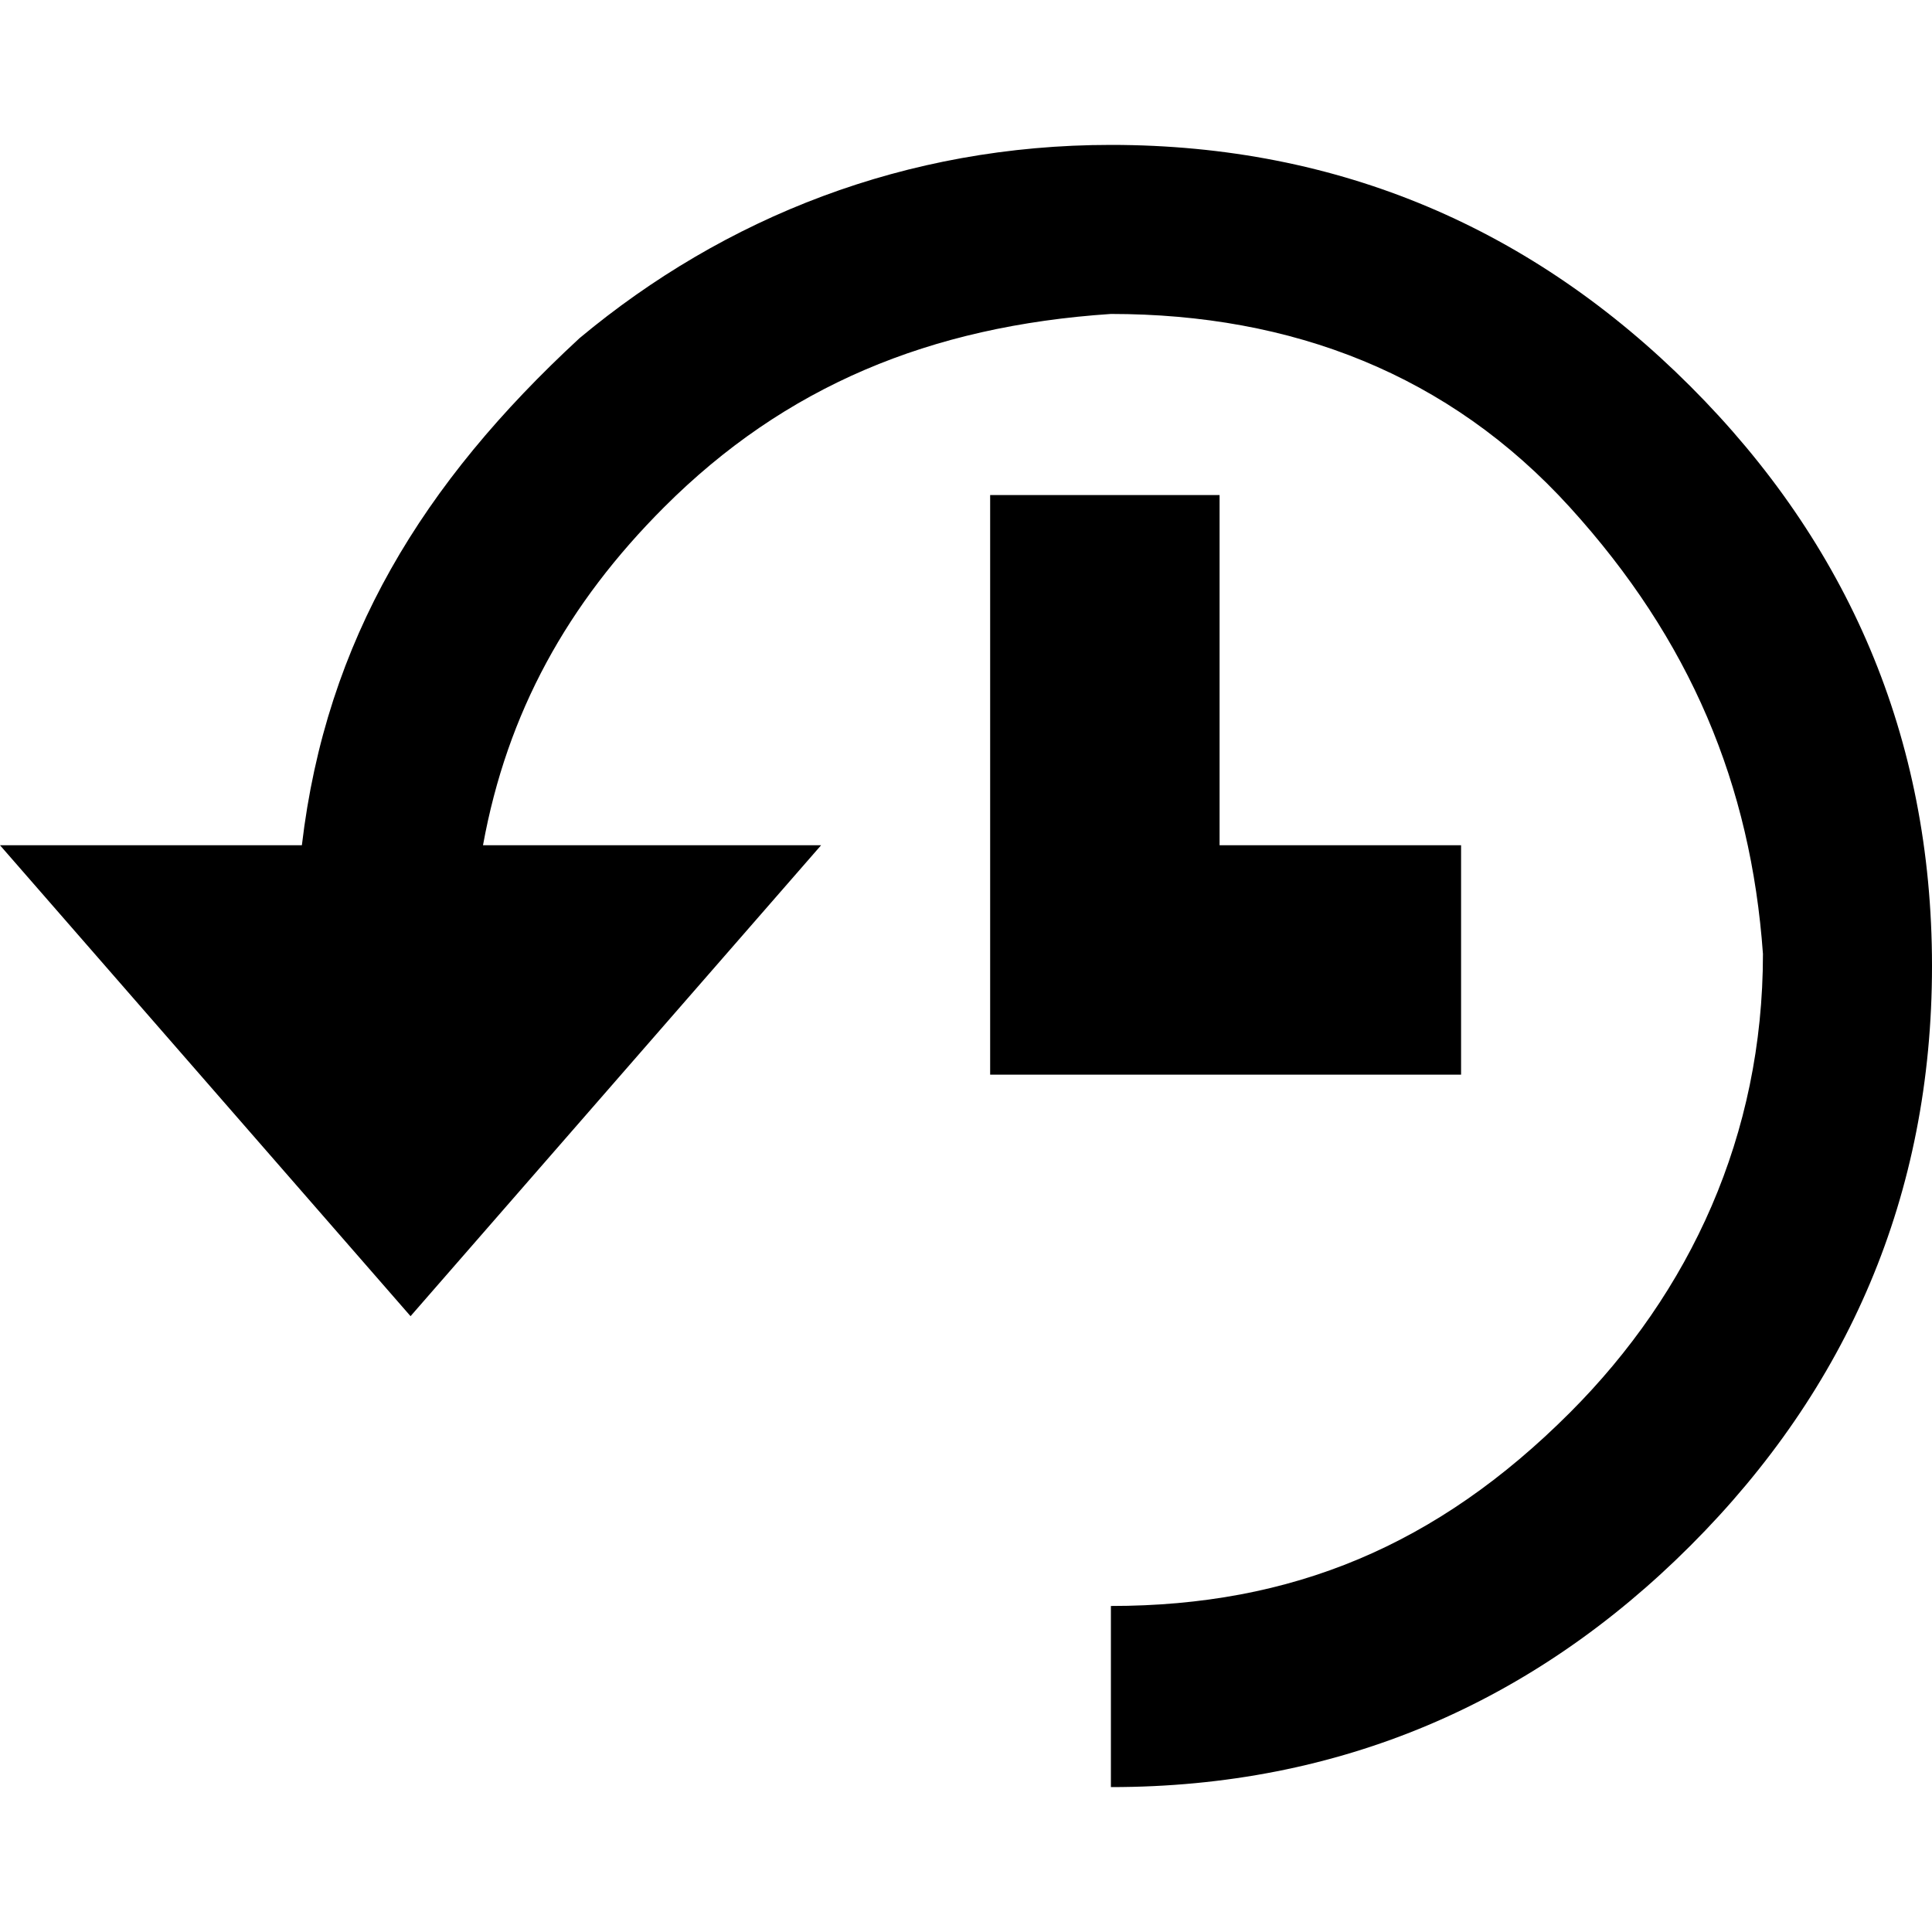
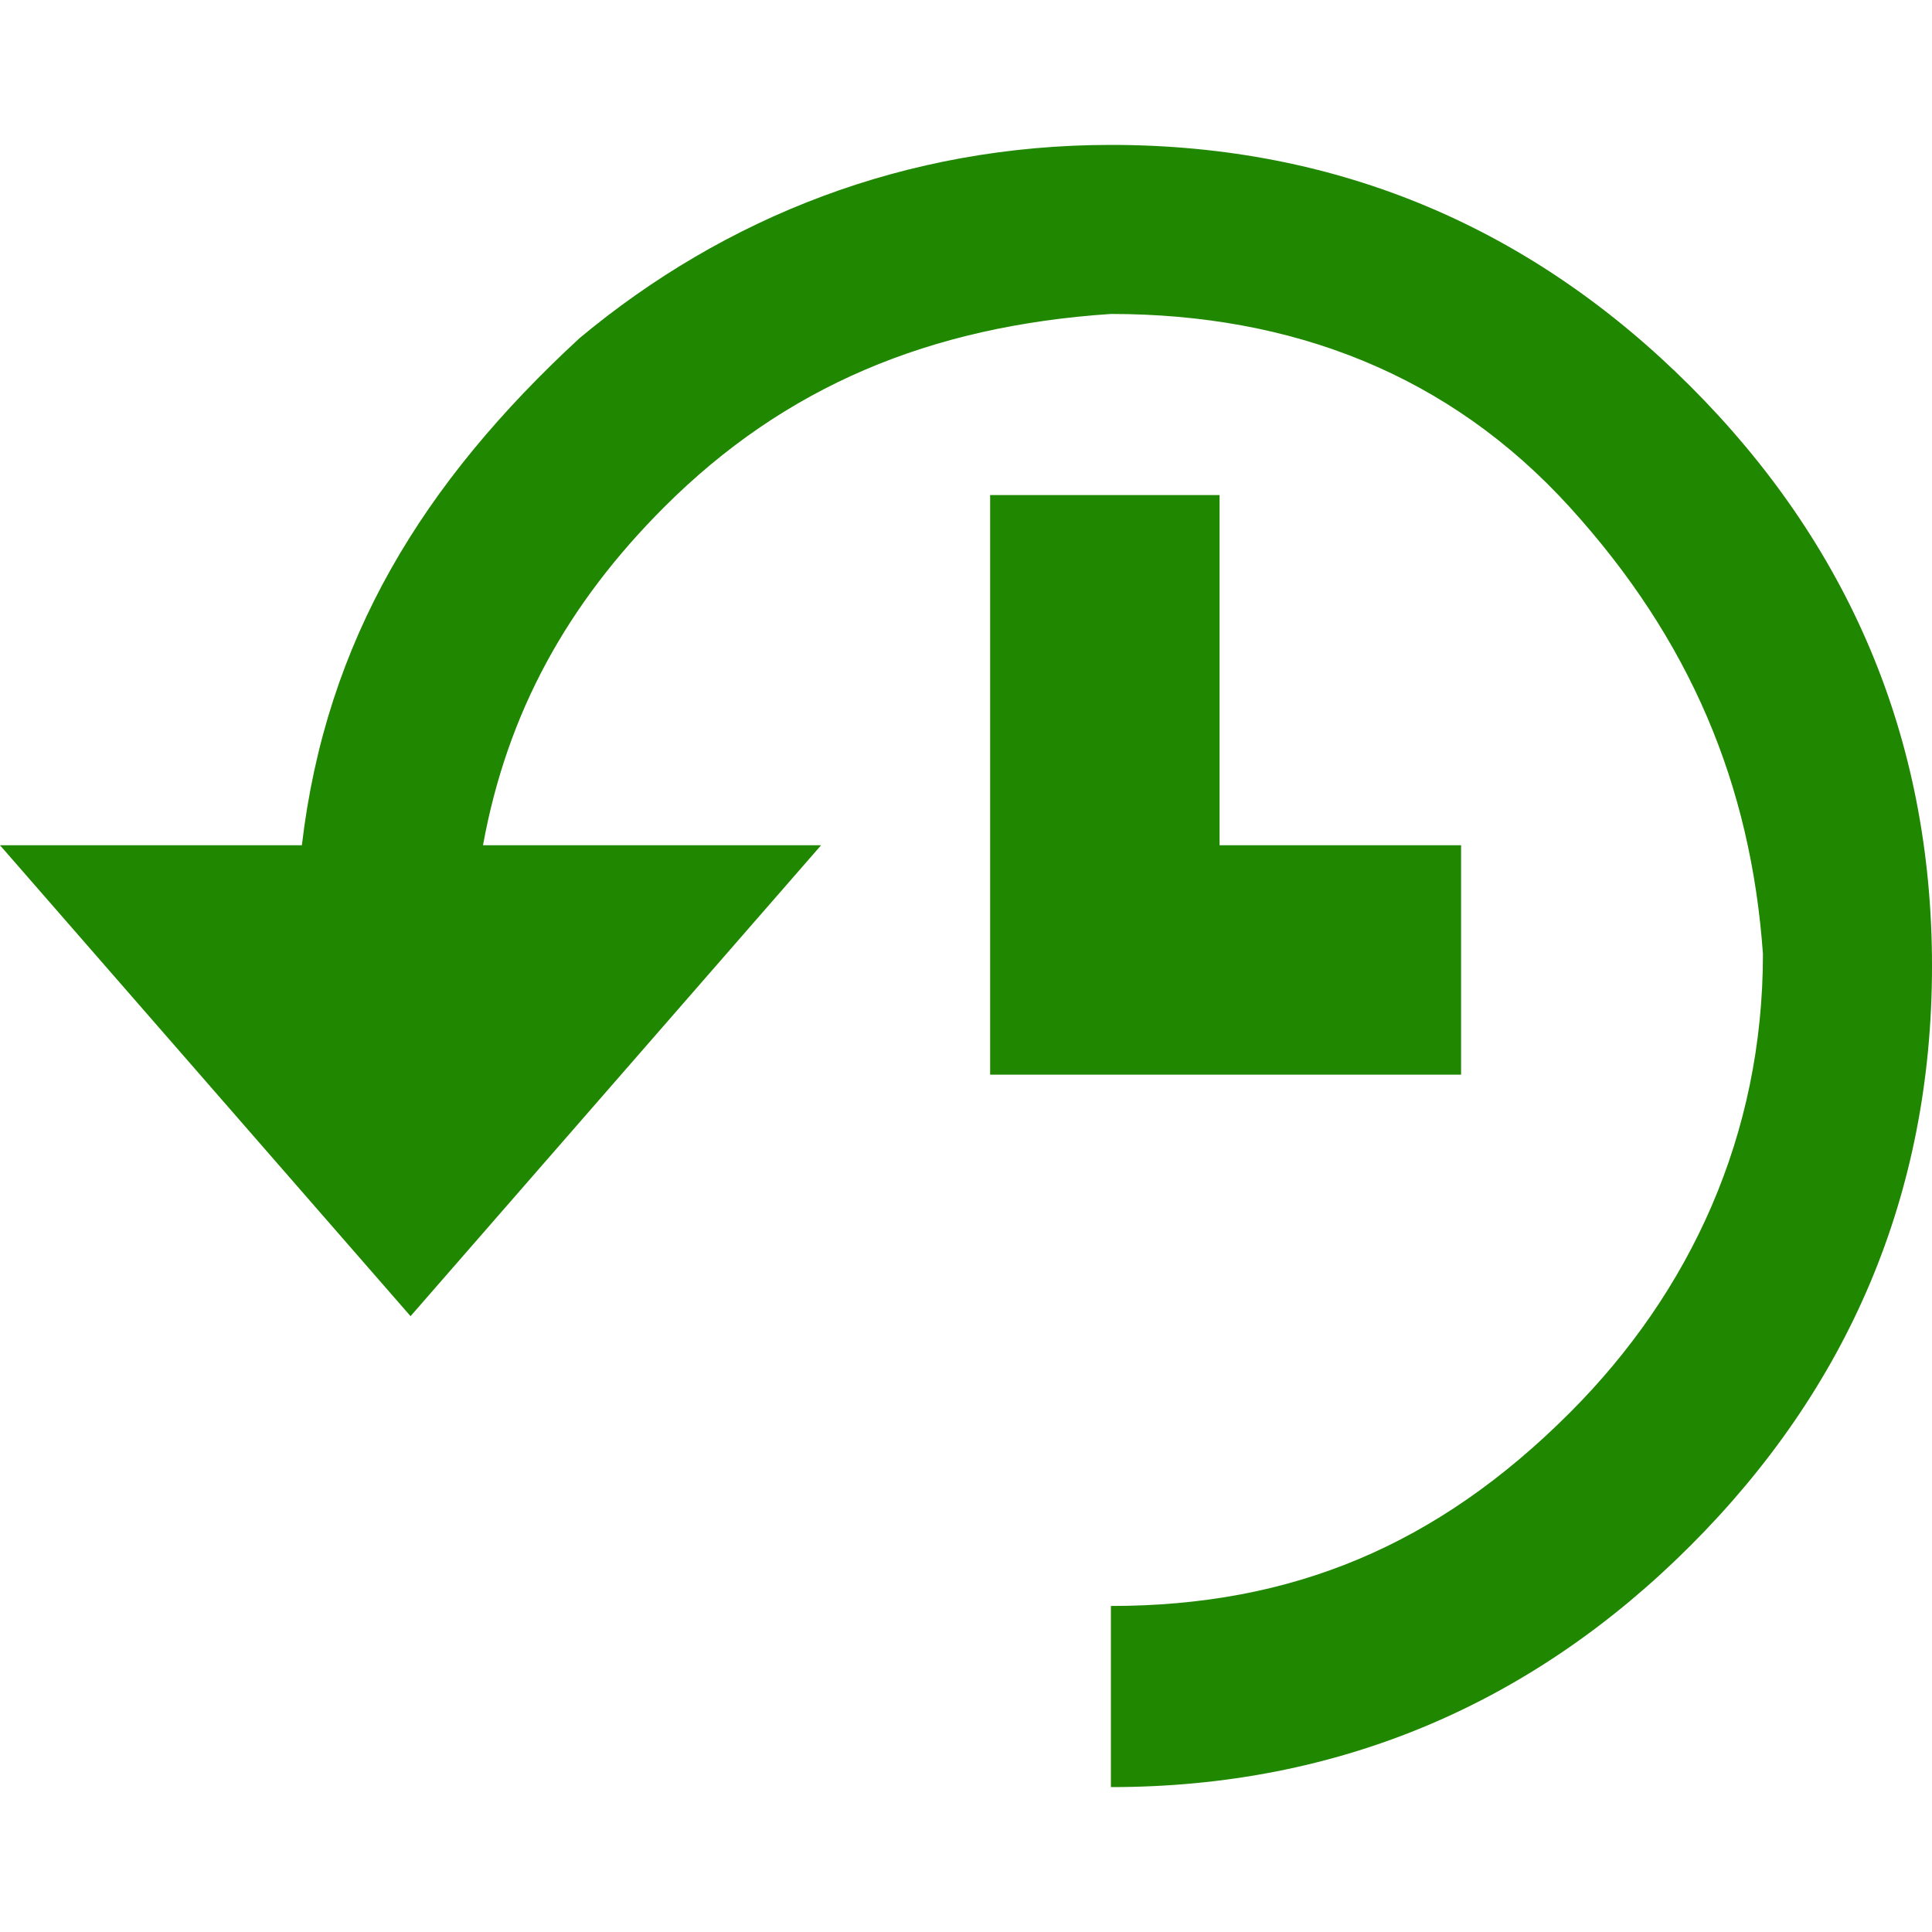
<svg xmlns="http://www.w3.org/2000/svg" width="16" height="16" viewBox="0 -1.2 16 16" preserveAspectRatio="xMinYMid meet" overflow="visible" enable-background="new 0 -1.2 16 16">
-   <path d="M9.2 0c1.9 0 3.5.7 4.8 2 1.3 1.3 2 2.9 2 4.8s-.7 3.5-2 4.8c-1.3 1.3-2.9 2-4.8 2v-1.5c1.5 0 2.7-.5 3.8-1.6 1-1 1.6-2.3 1.6-3.8-.1-1.4-.6-2.6-1.6-3.7s-2.3-1.6-3.8-1.6c-1.5.1-2.7.6-3.7 1.6-.8.8-1.3 1.7-1.5 2.8h2.8l-3.4 3.9-3.4-3.9h2.5c.2-1.7 1-3 2.3-4.2 1.2-1 2.7-1.6 4.4-1.6zm2.9 5.8v1.9h-3.9v-4.8h1.9v2.9h2z" />
+   <path d="M9.2 0c1.9 0 3.5.7 4.8 2 1.3 1.3 2 2.9 2 4.8s-.7 3.5-2 4.8c-1.3 1.3-2.9 2-4.8 2v-1.5c1.5 0 2.7-.5 3.8-1.6 1-1 1.6-2.3 1.6-3.8-.1-1.4-.6-2.6-1.6-3.7s-2.3-1.6-3.8-1.6c-1.5.1-2.7.6-3.7 1.6-.8.8-1.3 1.7-1.5 2.8h2.8l-3.4 3.9-3.4-3.9h2.5c.2-1.7 1-3 2.3-4.2 1.2-1 2.7-1.6 4.4-1.6zm2.9 5.8v1.9h-3.9v-4.8h1.9v2.9h2z" fill="#208700" />
</svg>
